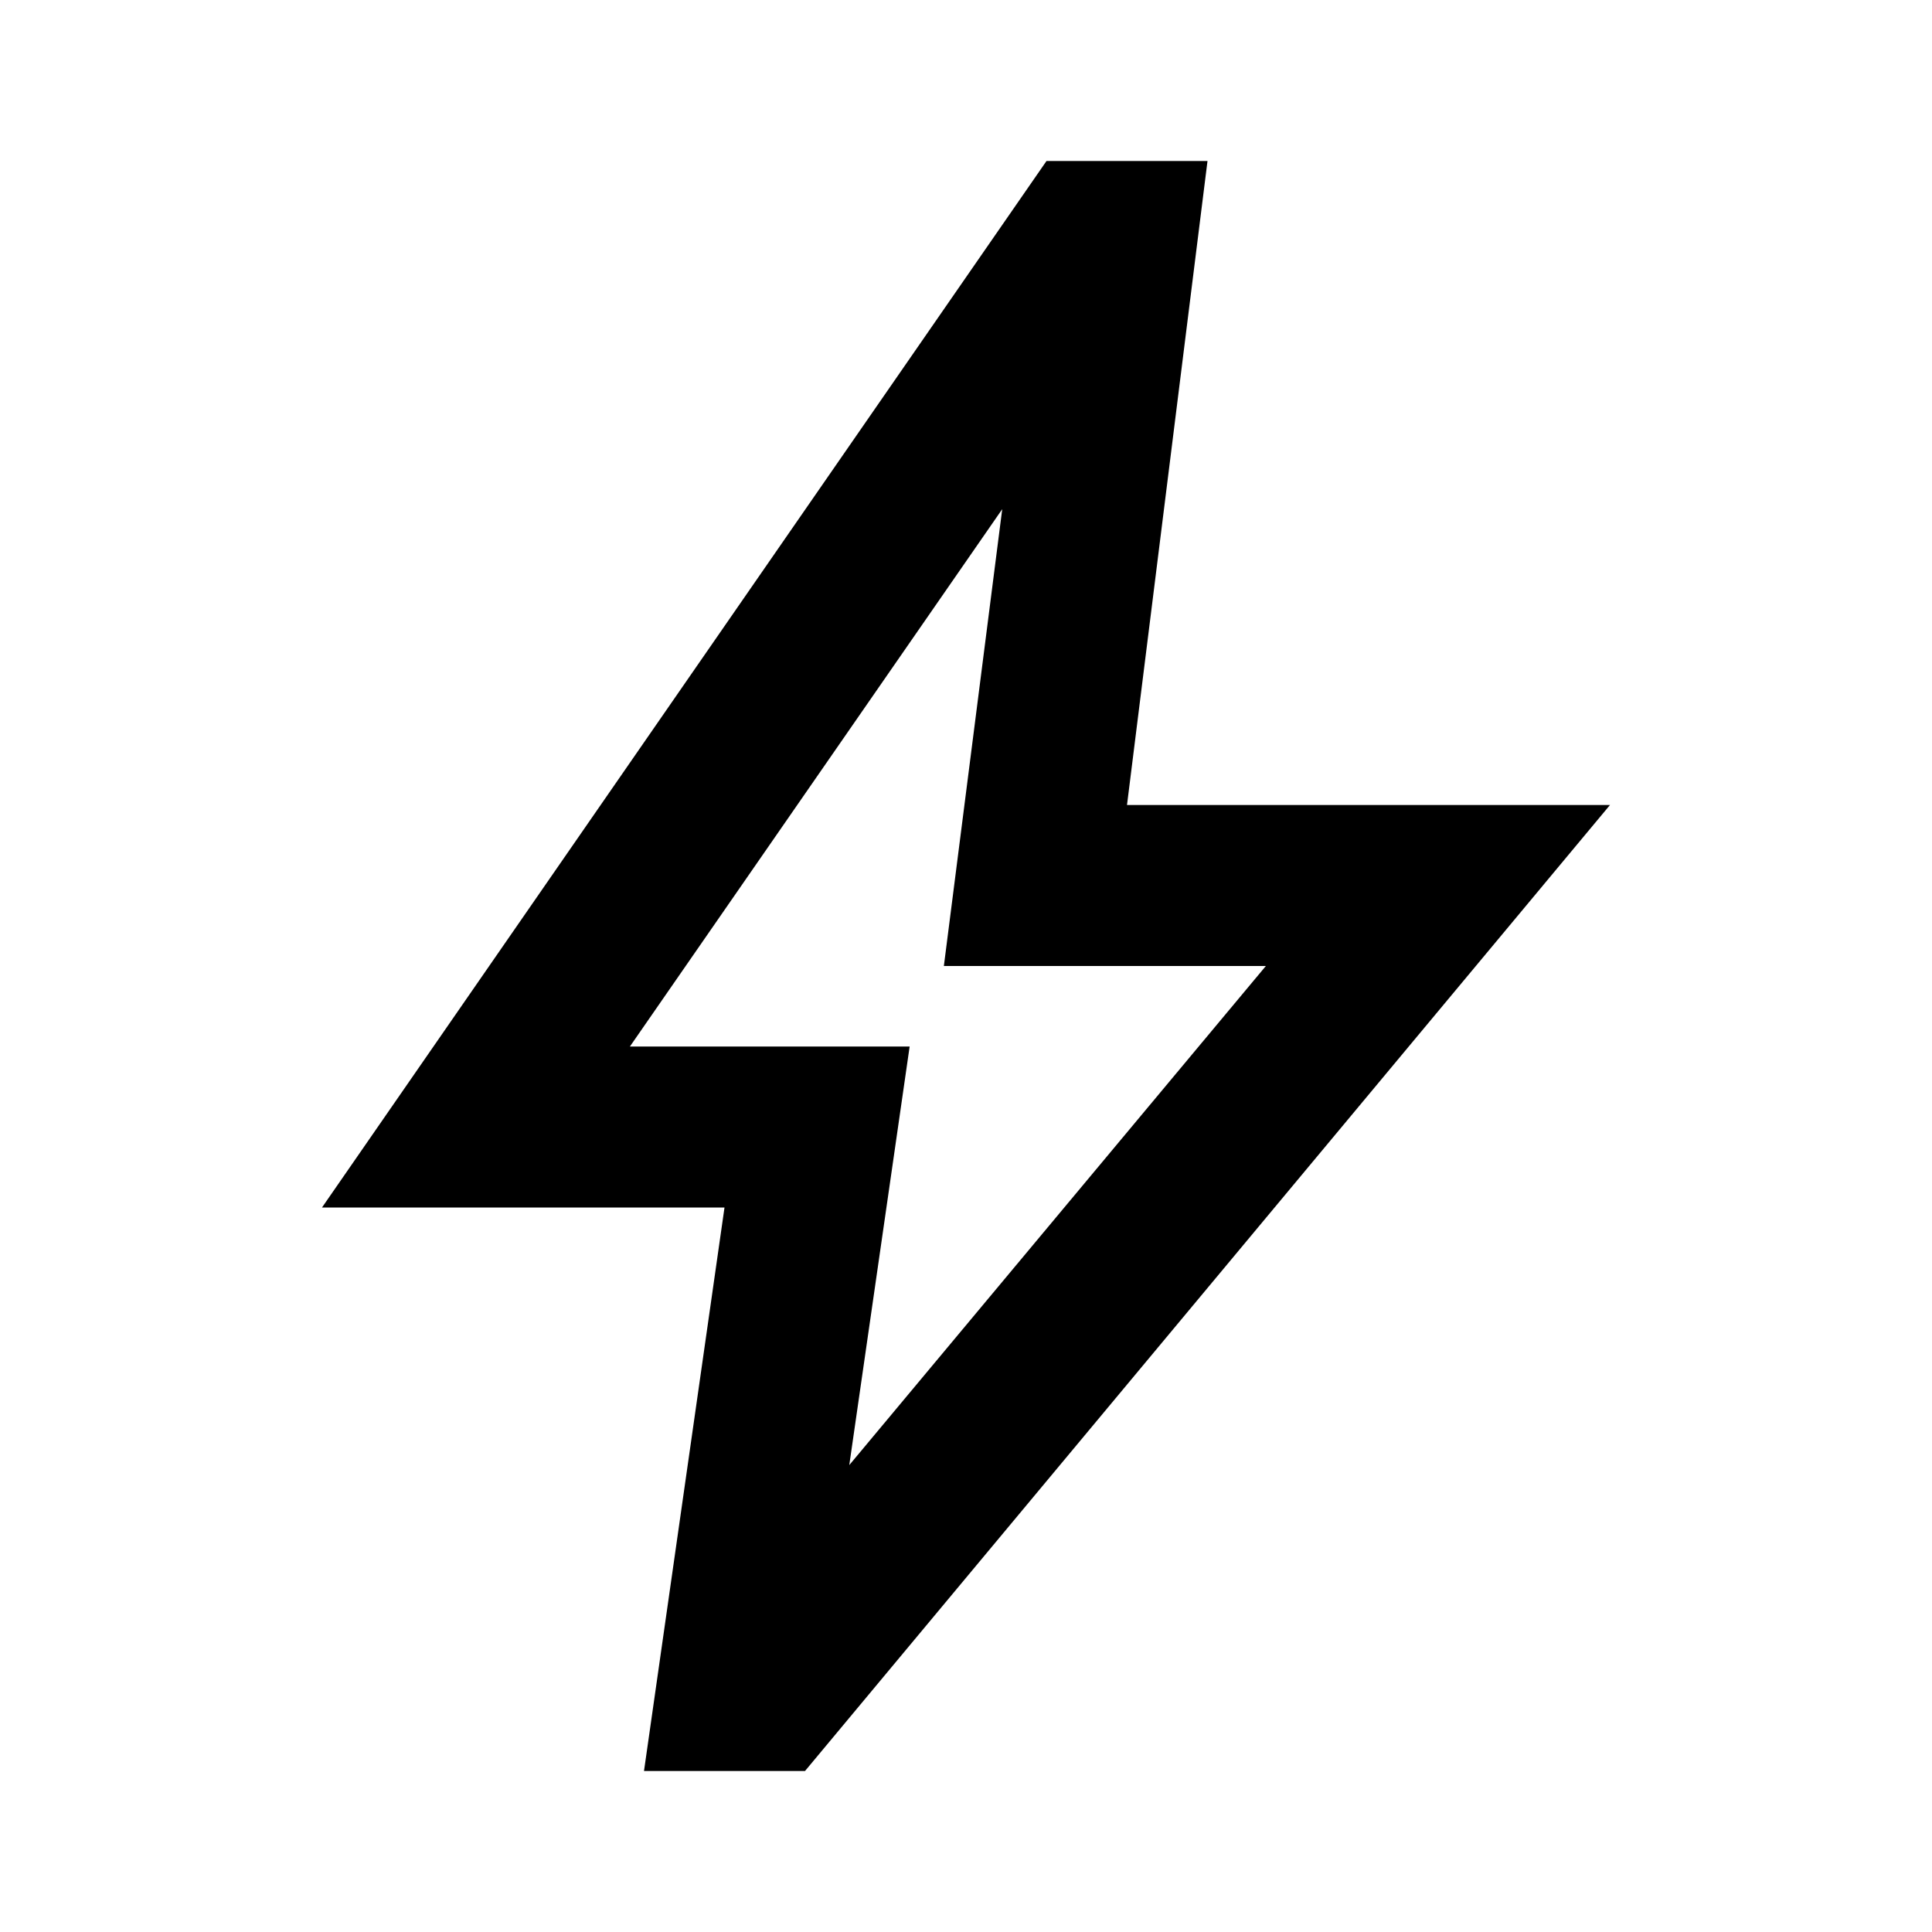
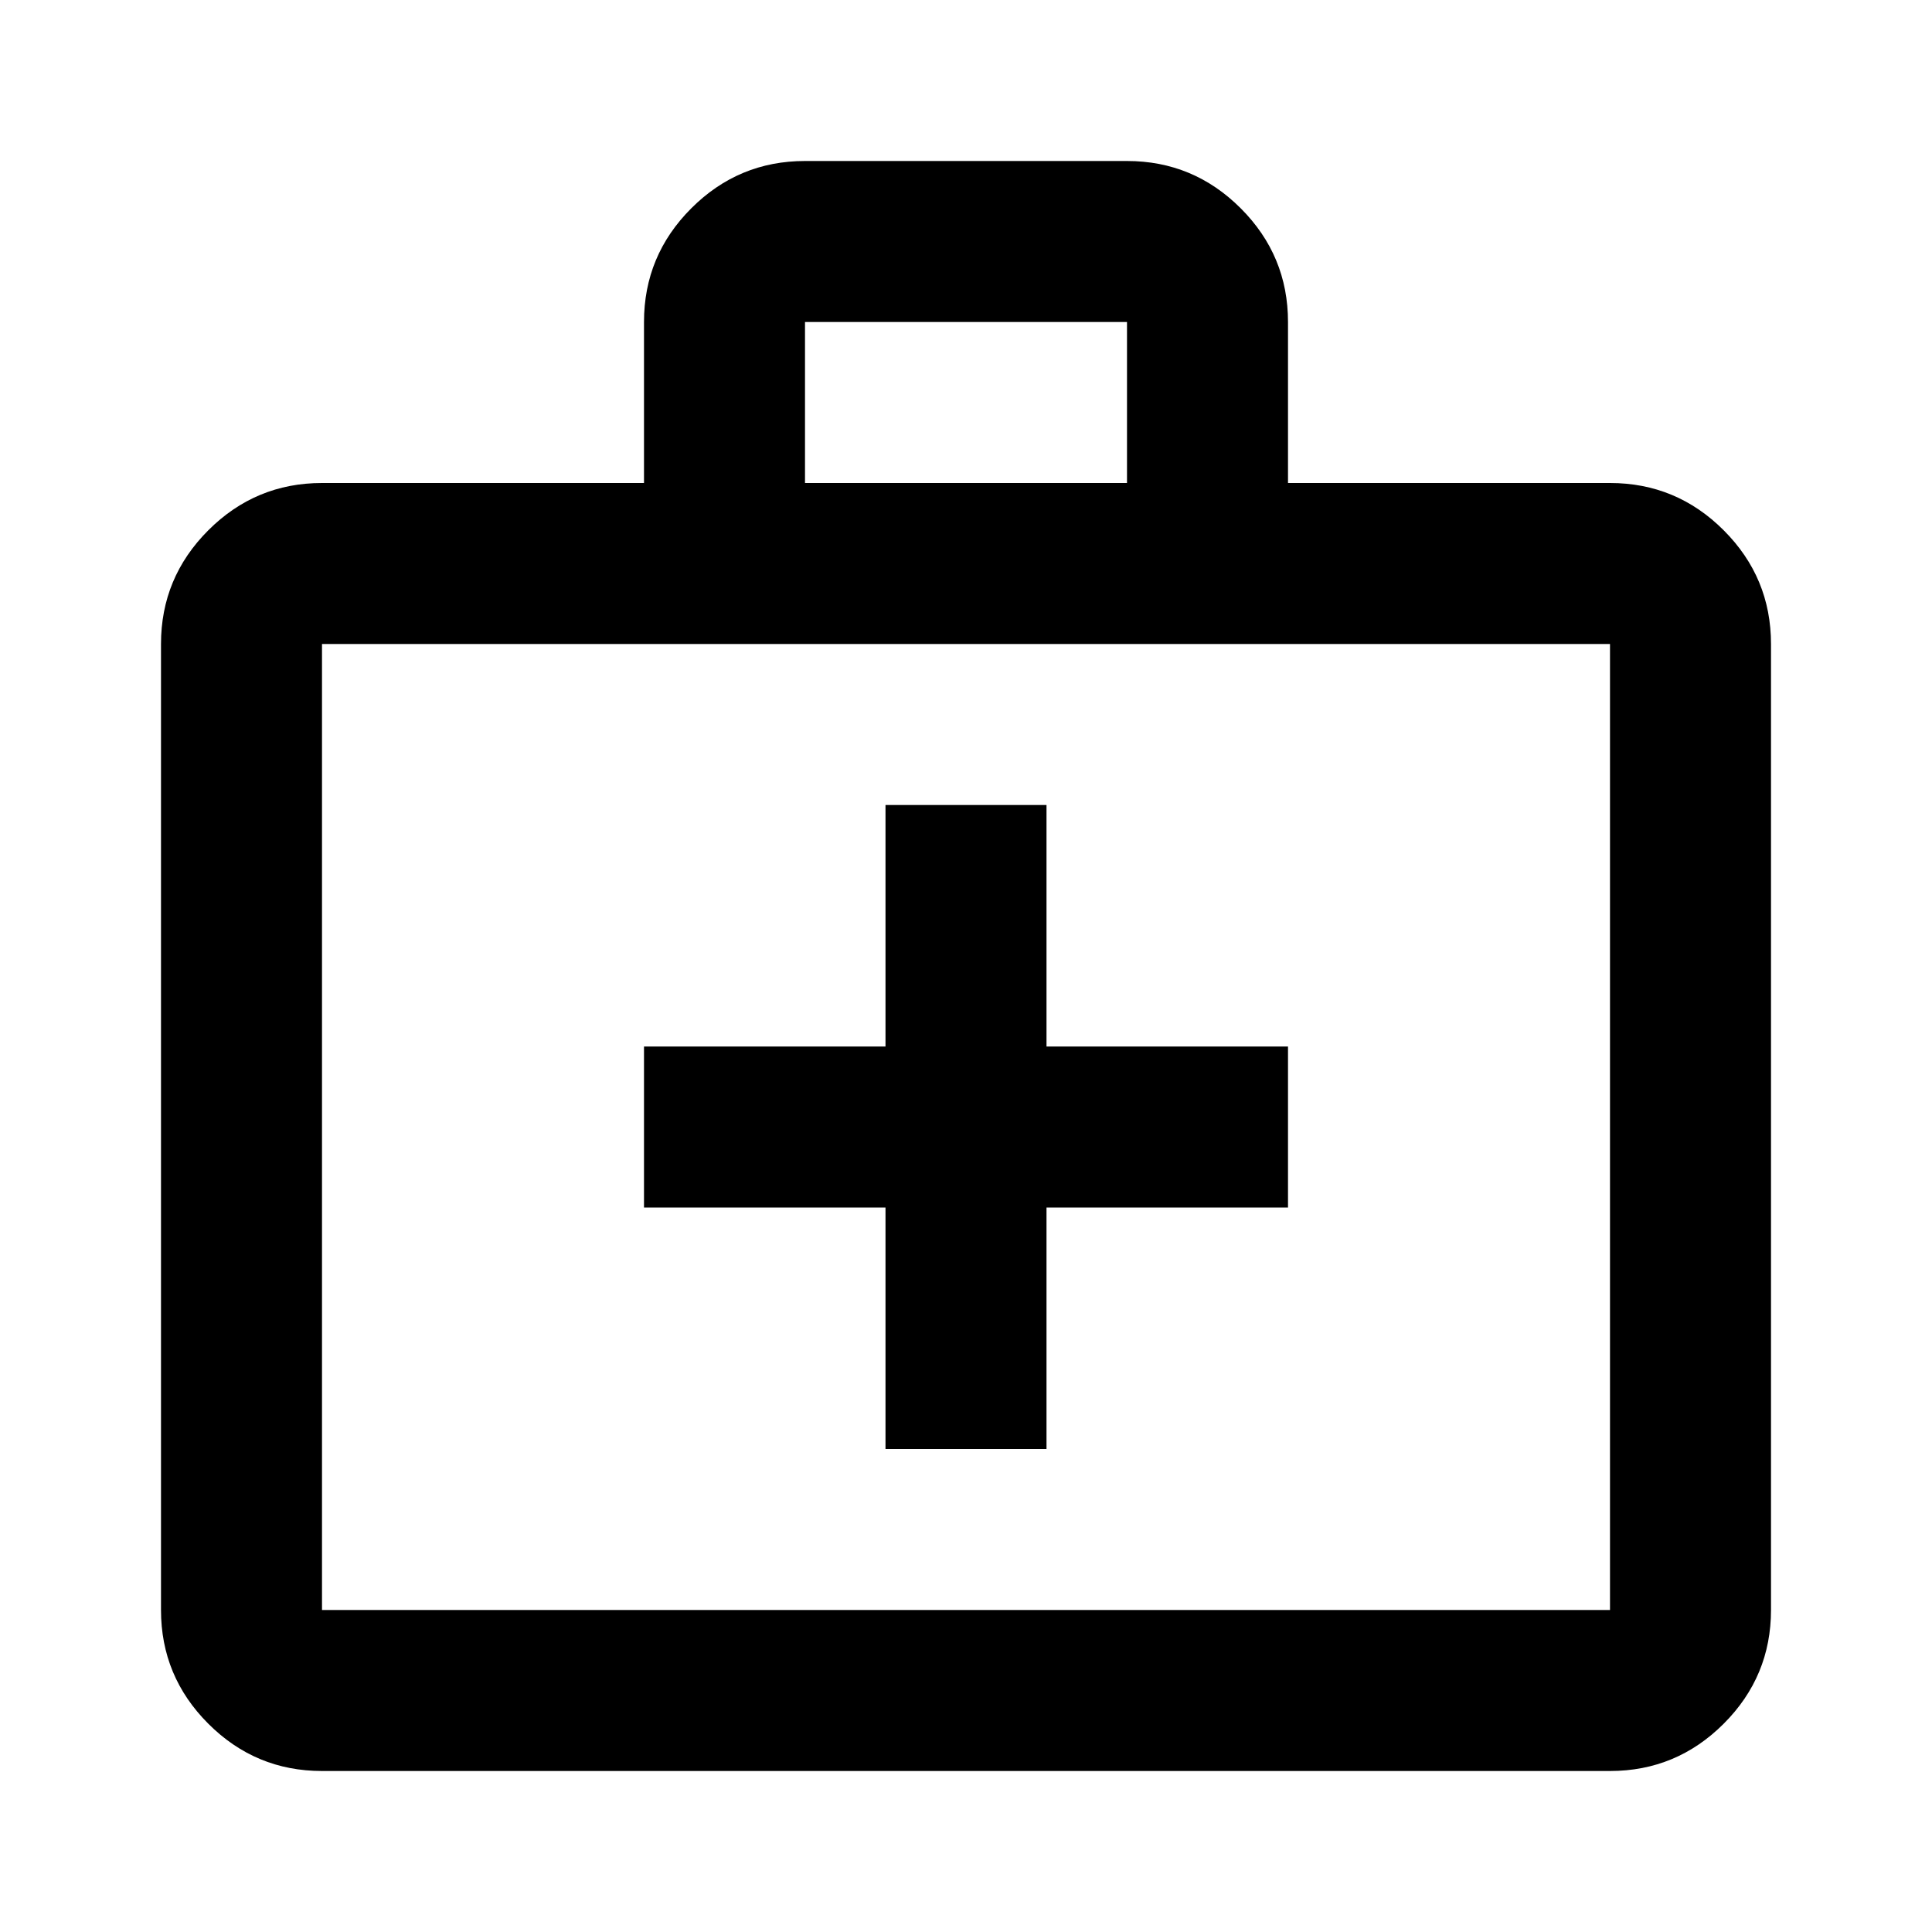
<svg xmlns="http://www.w3.org/2000/svg" height="24" viewBox="0 -960 960 960" width="24">
-   <path d="m422-232 207-248H469l29-227-185 267h139l-30 208ZM320-80l40-280H160l360-520h80l-40 320h240L400-80h-80Zm151-390Z" />
+   <path d="M160-80q-33 0-56.5-23.5T80-160v-480q0-33 23.5-56.5T160-720h160v-80q0-33 23.5-56.5T400-880h160q33 0 56.5 23.5T640-800v80h160q33 0 56.5 23.5T880-640v480q0 33-23.5 56.5T800-80H160Zm0-80h640v-480H160v480Zm240-560h160v-80H400v80ZM160-160v-480 480Zm280-200v120h80v-120h120v-80H520v-120h-80v120H320v80h120Z" />
</svg>
